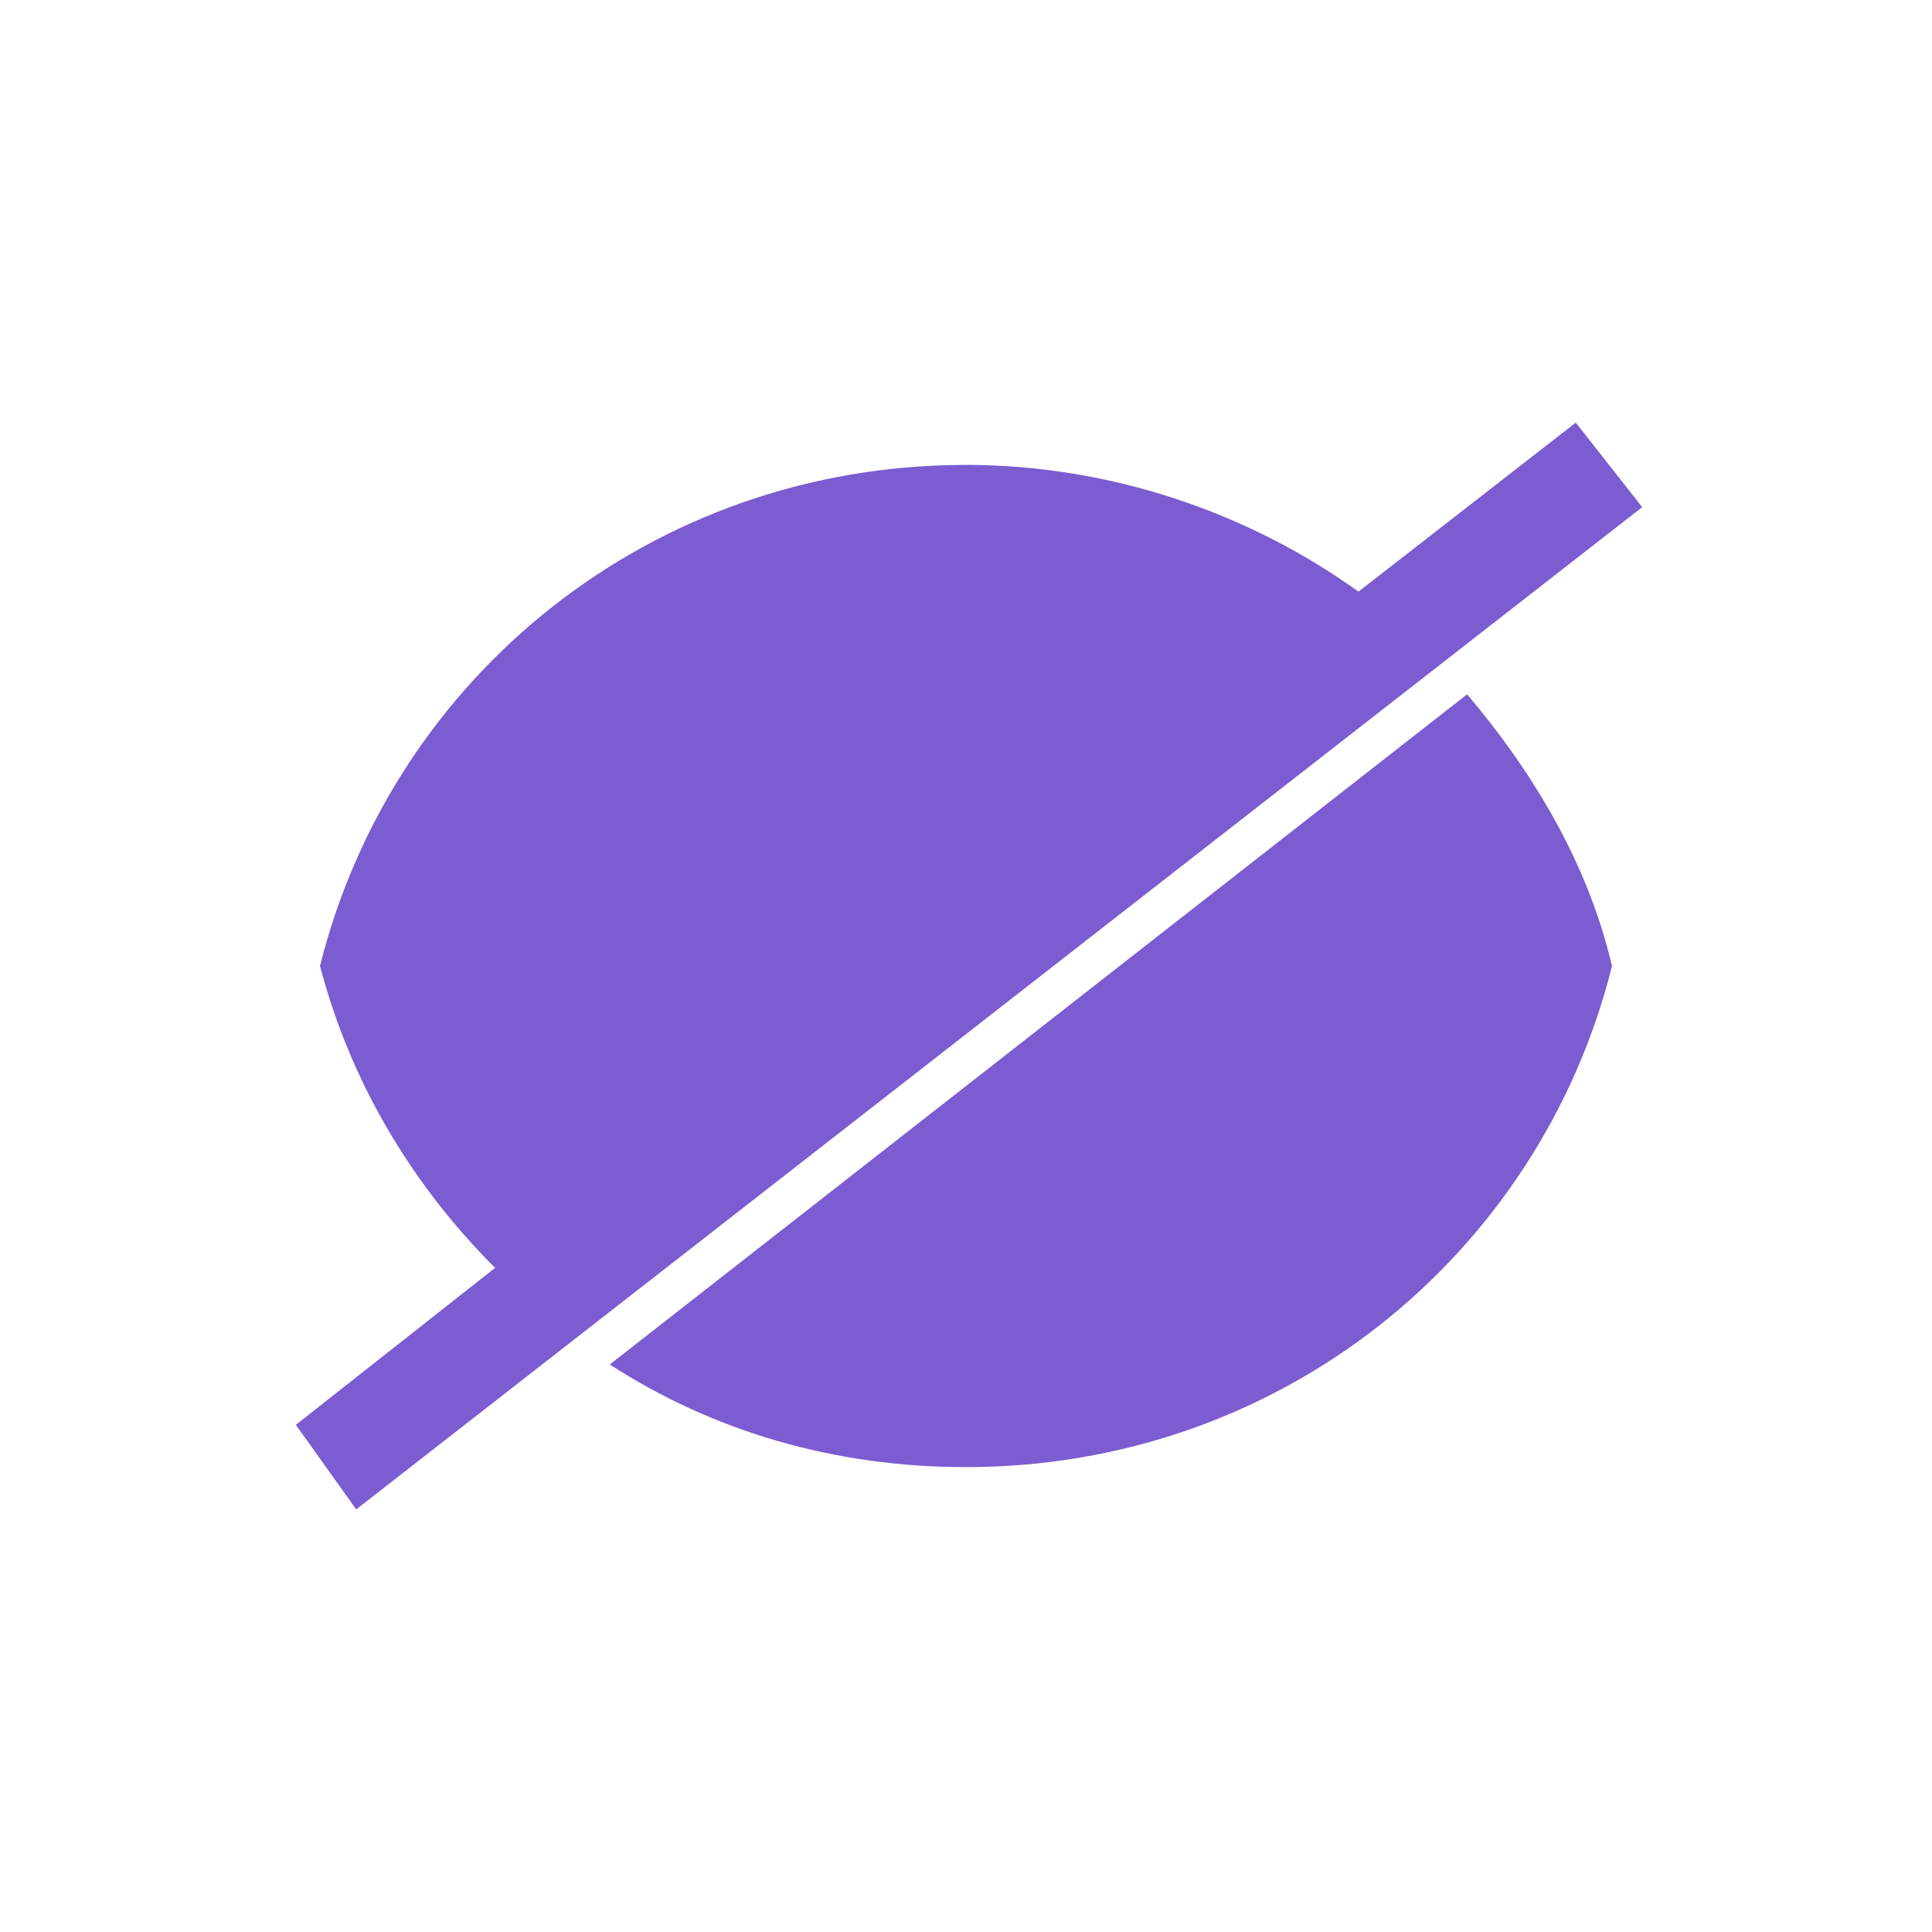
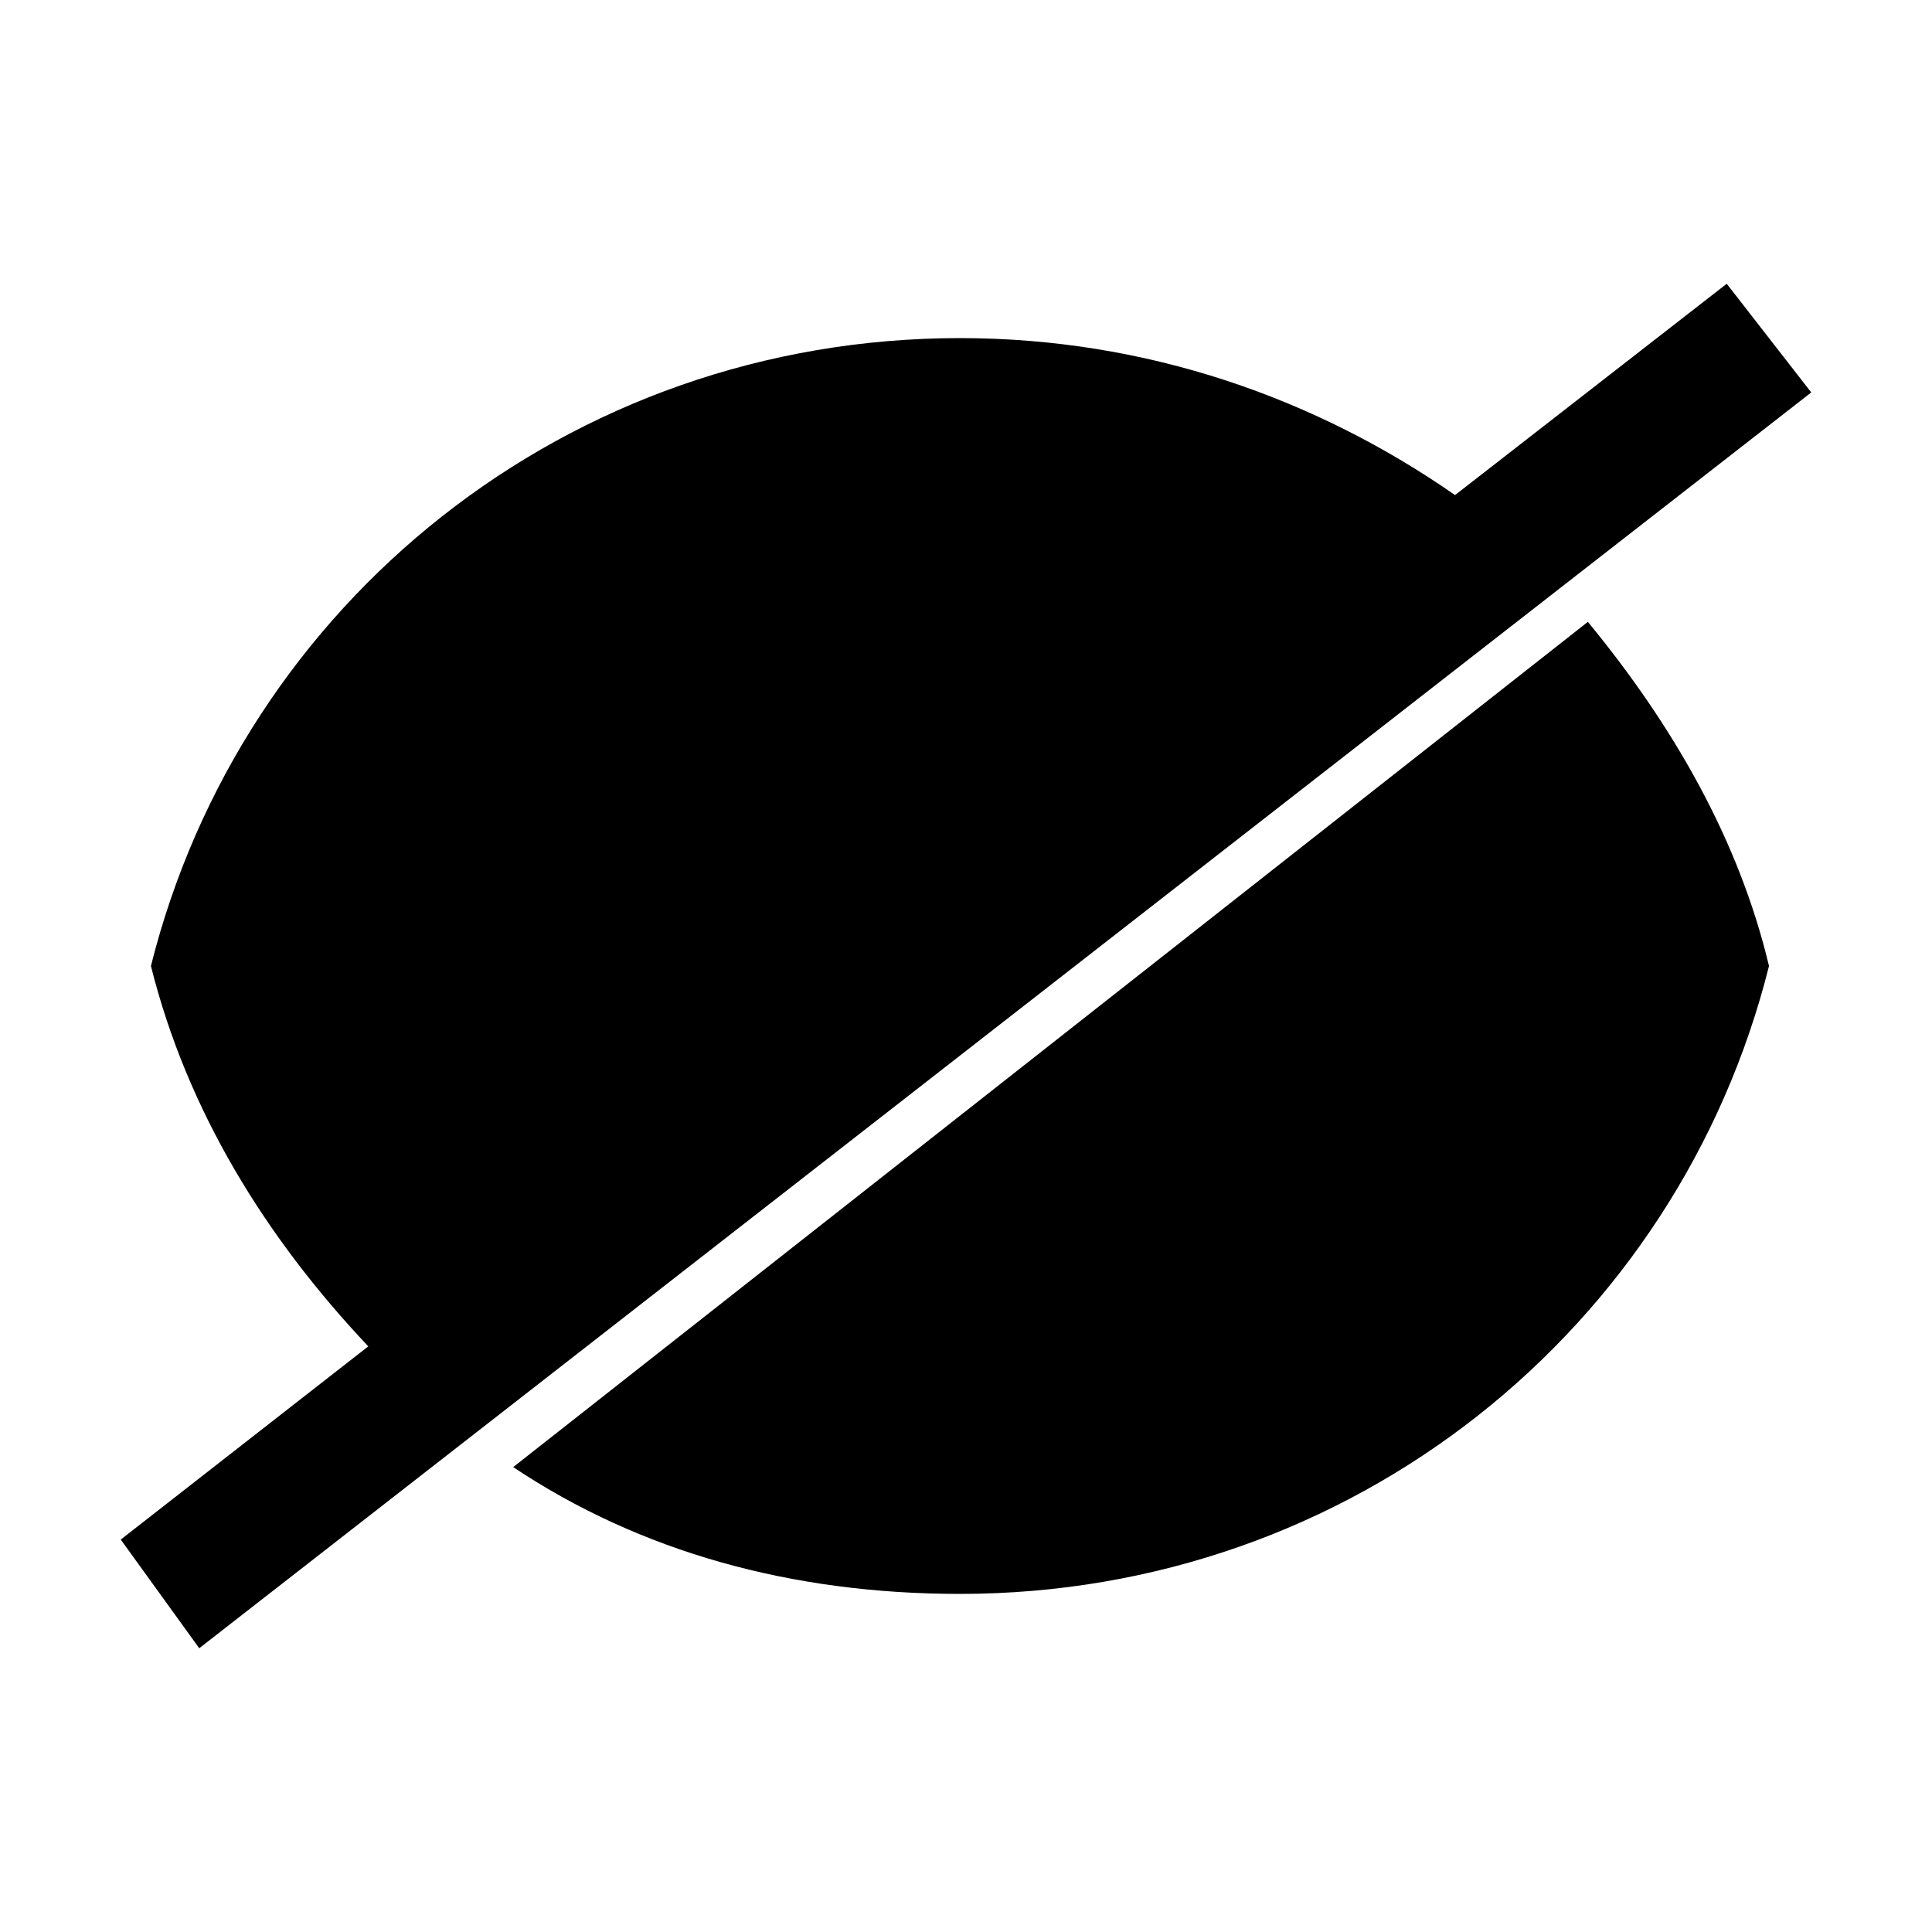
- <svg xmlns="http://www.w3.org/2000/svg" version="1.1" fill="#7c5cd1" x="0px" y="0px" viewBox="0 0 32 32" enable-background="new 0 0 32 32" xml:space="preserve">
+ <svg xmlns="http://www.w3.org/2000/svg" version="1.1" id="Calque_1" x="0px" y="0px" viewBox="0 0 32 32" enable-background="new 0 0 32 32" xml:space="preserve">
  <g>
-     <path d="M10.1,22.6c1.7,1.1,3.7,1.7,5.9,1.7c5.2,0,9.5-3.5,10.7-8.3c-0.4-1.7-1.3-3.2-2.4-4.5L10.1,22.6z" />
-     <path d="M26.1,7l-3.6,2.8c-1.8-1.3-4.1-2.1-6.5-2.1c-5.2,0-9.5,3.5-10.7,8.3c0.5,1.9,1.5,3.6,2.9,5l-3.3,2.6L5.9,25L27.2,8.4   L26.1,7z" />
+     <path d="M8.5,24.3c2.1,1.4,4.6,2.1,7.4,2.1c6.5,0,11.9-4.4,13.4-10.4c-0.5-2.1-1.6-4-3-5.7L8.5,24.3z" />
+     <path d="M28.6,4.7l-4.5,3.5c-2.3-1.6-5.1-2.6-8.2-2.6C9.4,5.6,4,10,2.5,16c0.6,2.4,1.9,4.5,3.6,6.3L2,25.5l1.3,1.8L30,6.5L28.6,4.7   z" />
  </g>
</svg>
